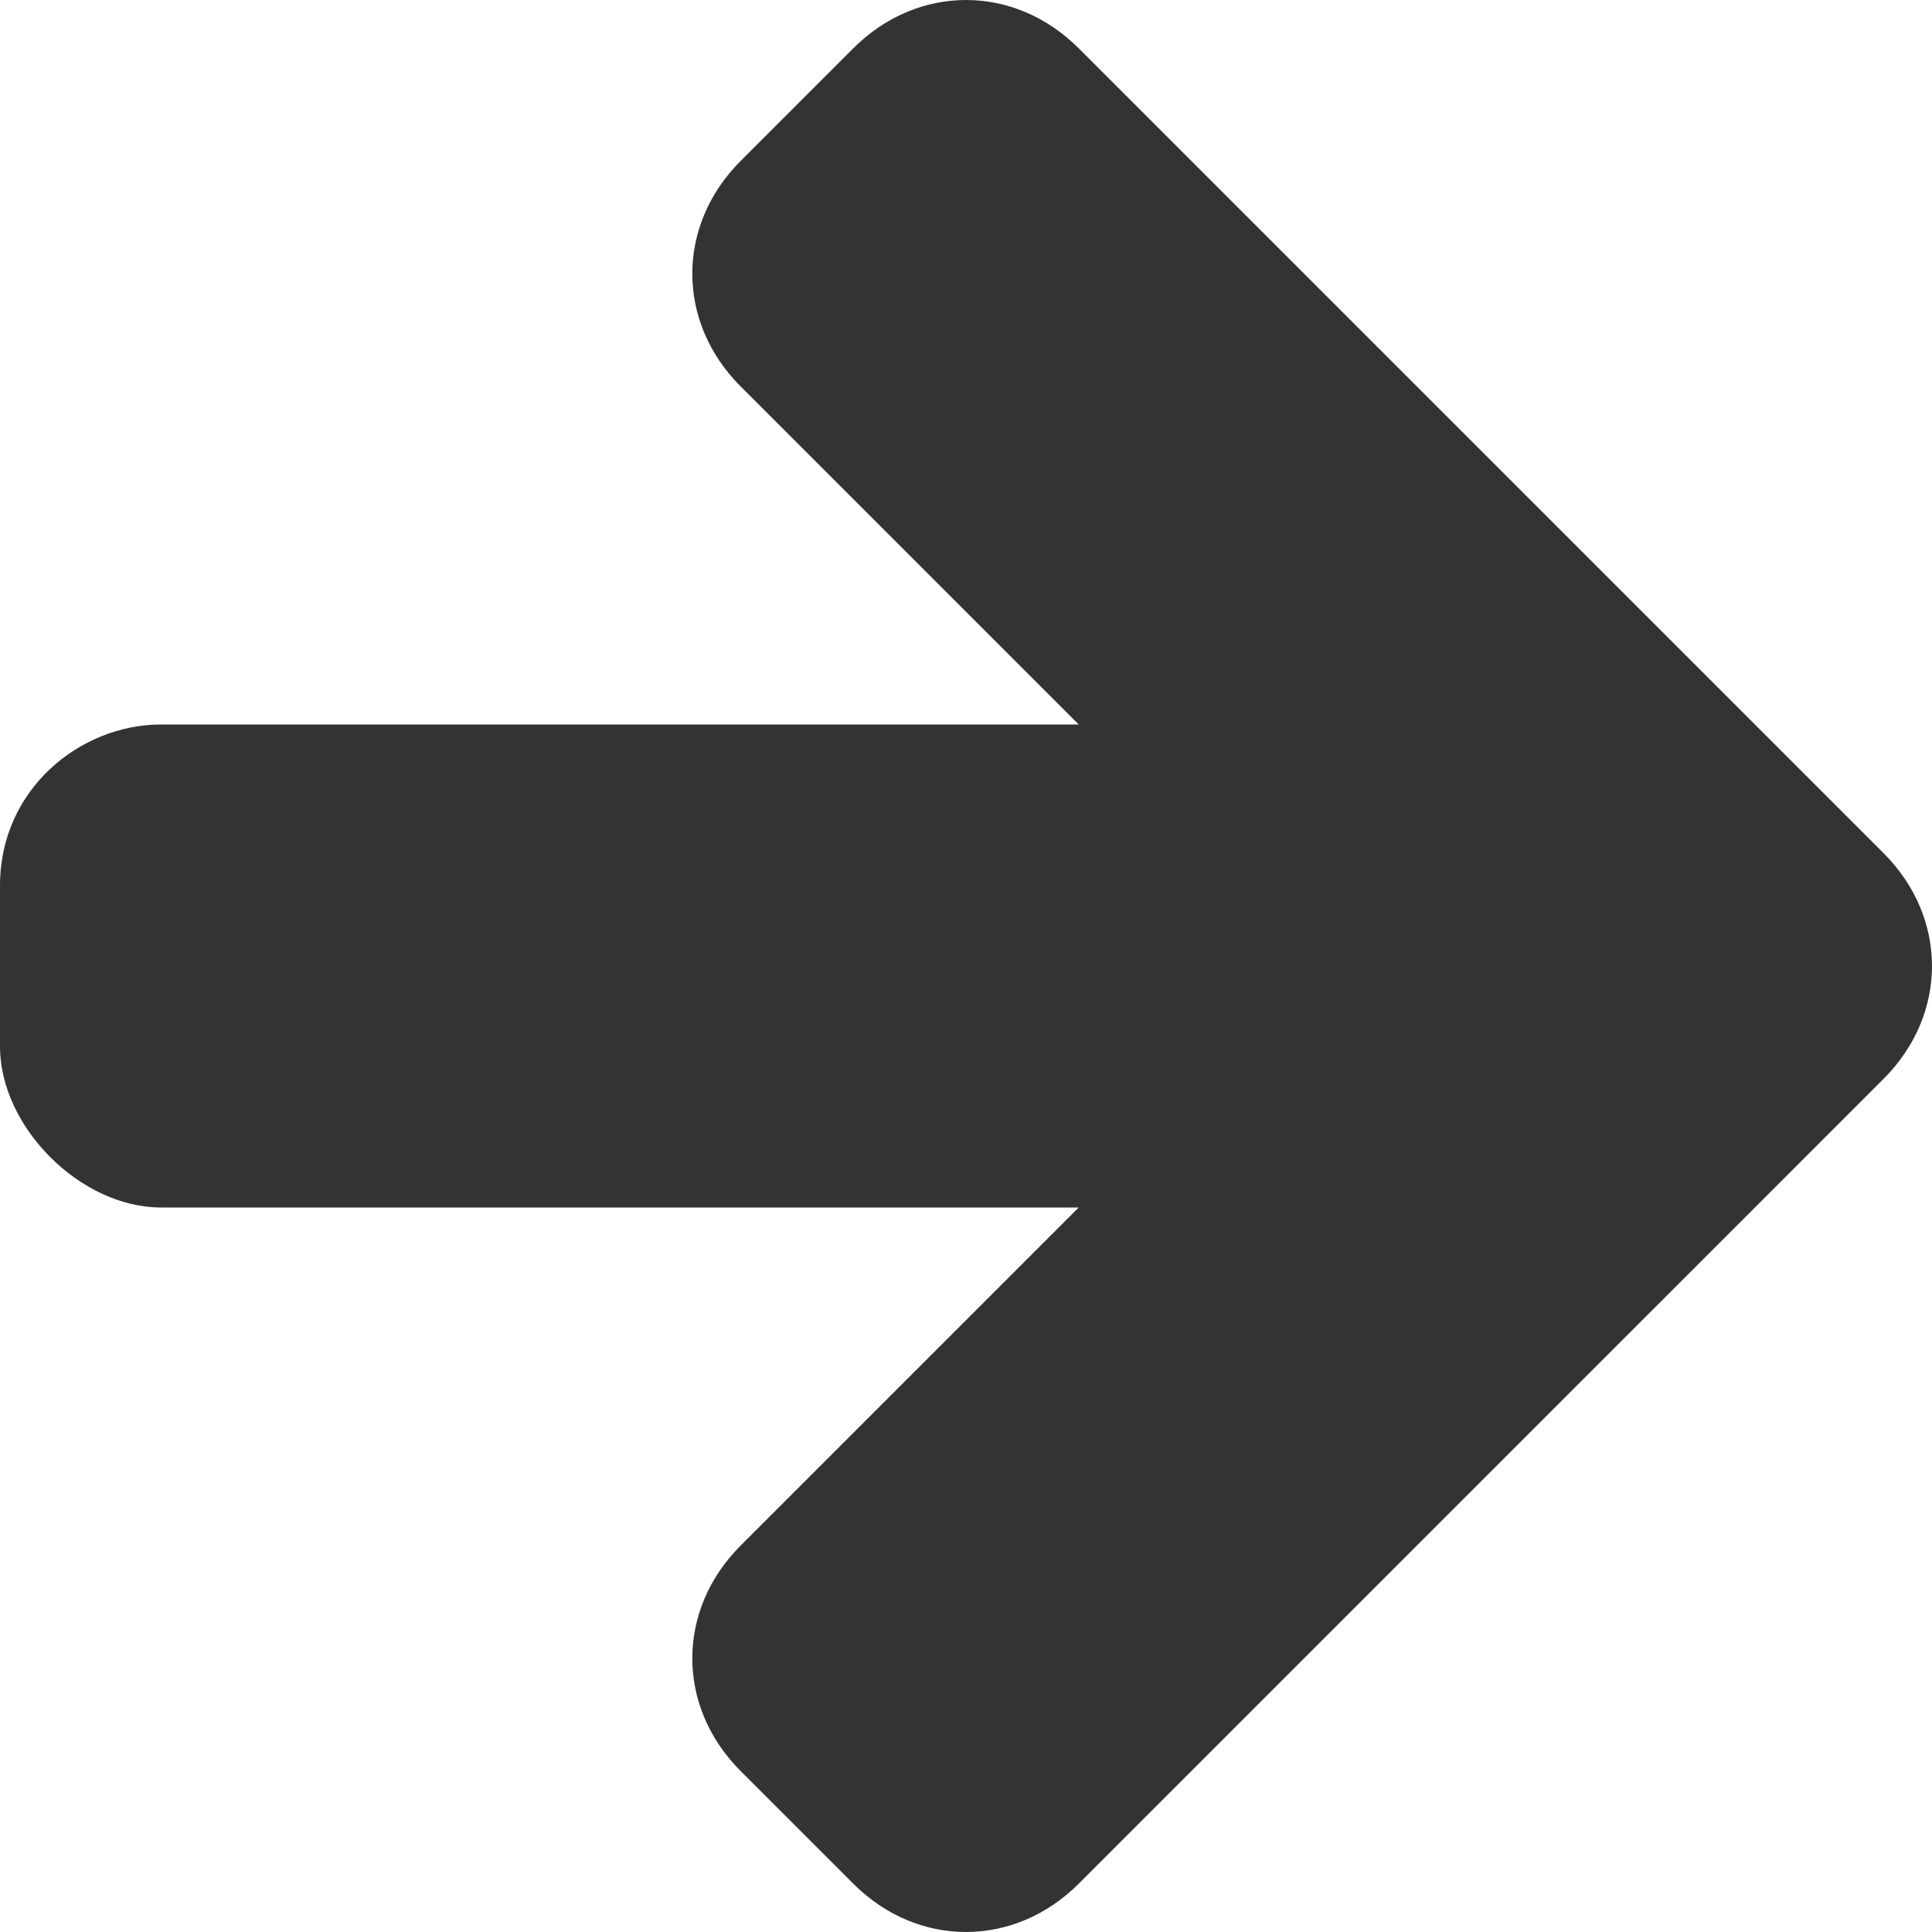
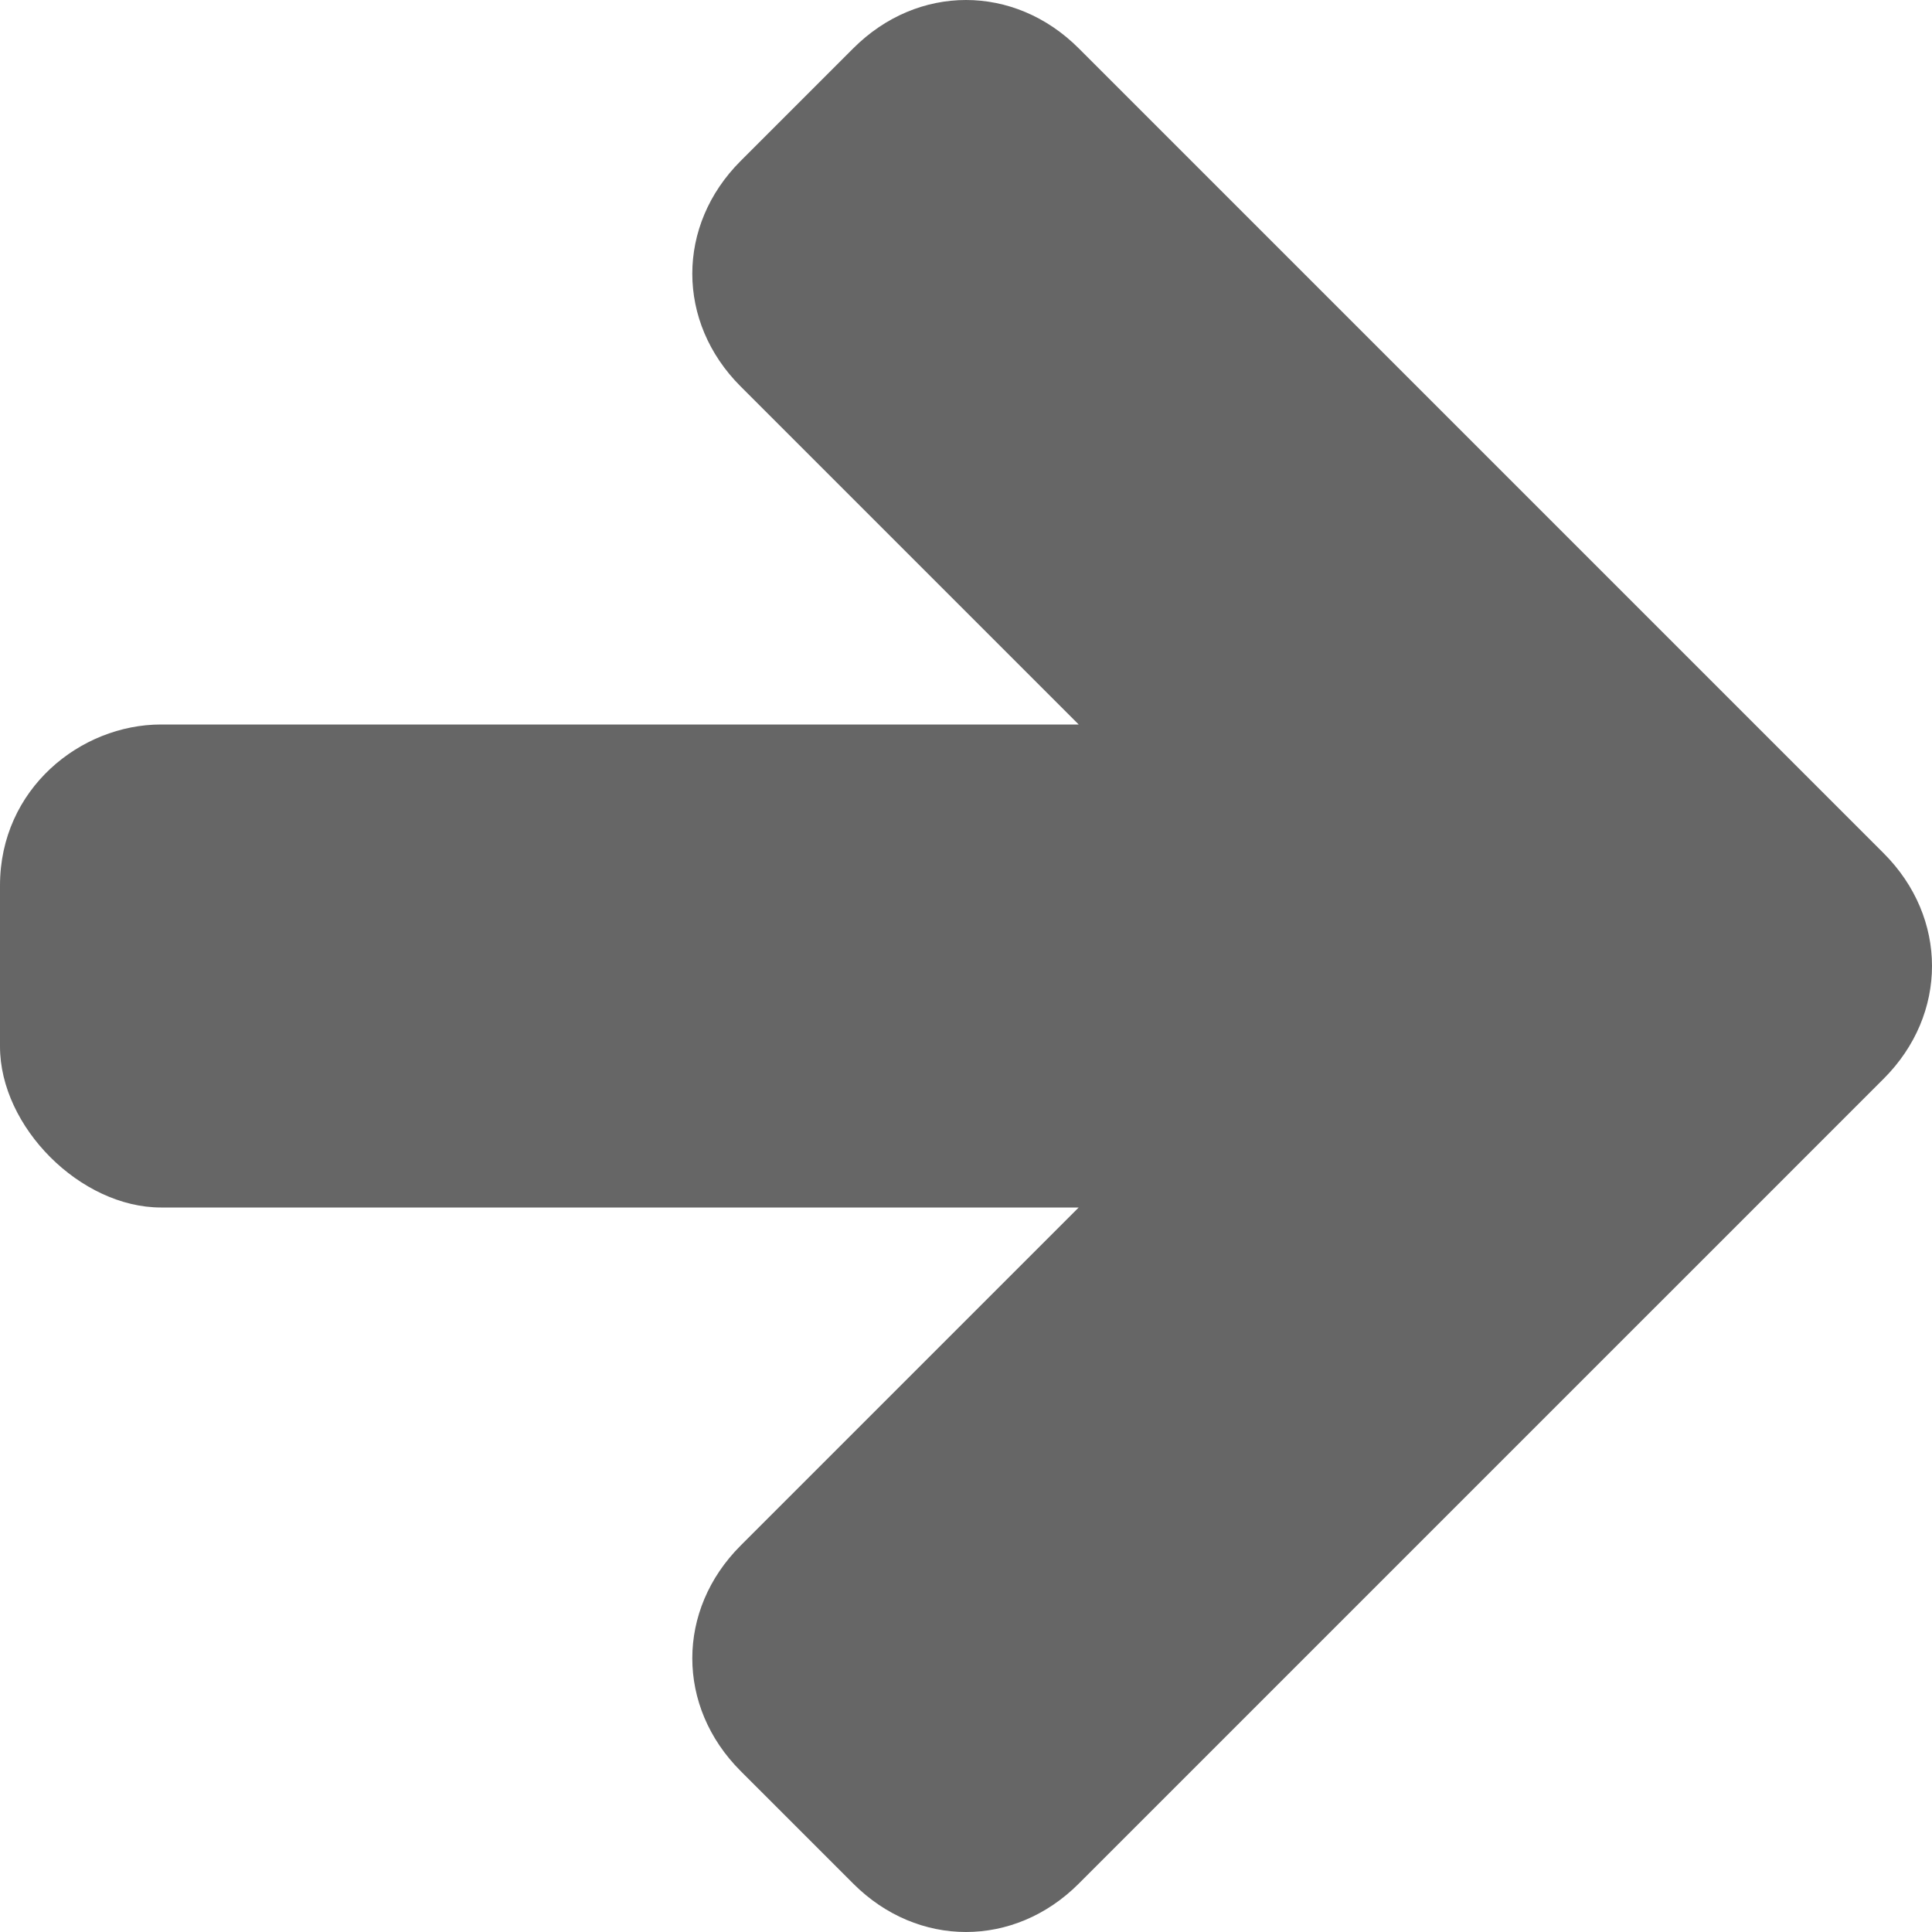
<svg xmlns="http://www.w3.org/2000/svg" version="1.1" x="0px" y="0px" width="12px" height="12px" viewBox="0 0 12 12" style="overflow:visible;enable-background:new 0 0 12 12;" xml:space="preserve" preserveAspectRatio="xMinYMid meet">
  <defs>
</defs>
-   <path style="fill:#333333;" d="M1,4.5h5.7L4.6,2.4C4.2,2,4.2,1.4,4.6,1l0.7-0.7c0.4-0.4,1-0.4,1.4,0l5,5c0.4,0.4,0.4,1,0,1.4L11,7.4  c0,0,0,0,0,0l-4.3,4.3c-0.4,0.4-1,0.4-1.4,0L4.6,11c-0.4-0.4-0.4-1,0-1.4l2.1-2.1H1c-0.5,0-1-0.5-1-1v-1C0,4.9,0.5,4.5,1,4.5z" />
+   <path style="fill:#666666;" d="M1,4.5h5.7L4.6,2.4C4.2,2,4.2,1.4,4.6,1l0.7-0.7c0.4-0.4,1-0.4,1.4,0l5,5c0.4,0.4,0.4,1,0,1.4L11,7.4  c0,0,0,0,0,0l-4.3,4.3c-0.4,0.4-1,0.4-1.4,0L4.6,11c-0.4-0.4-0.4-1,0-1.4l2.1-2.1H1c-0.5,0-1-0.5-1-1v-1C0,4.9,0.5,4.5,1,4.5z" />
</svg>
